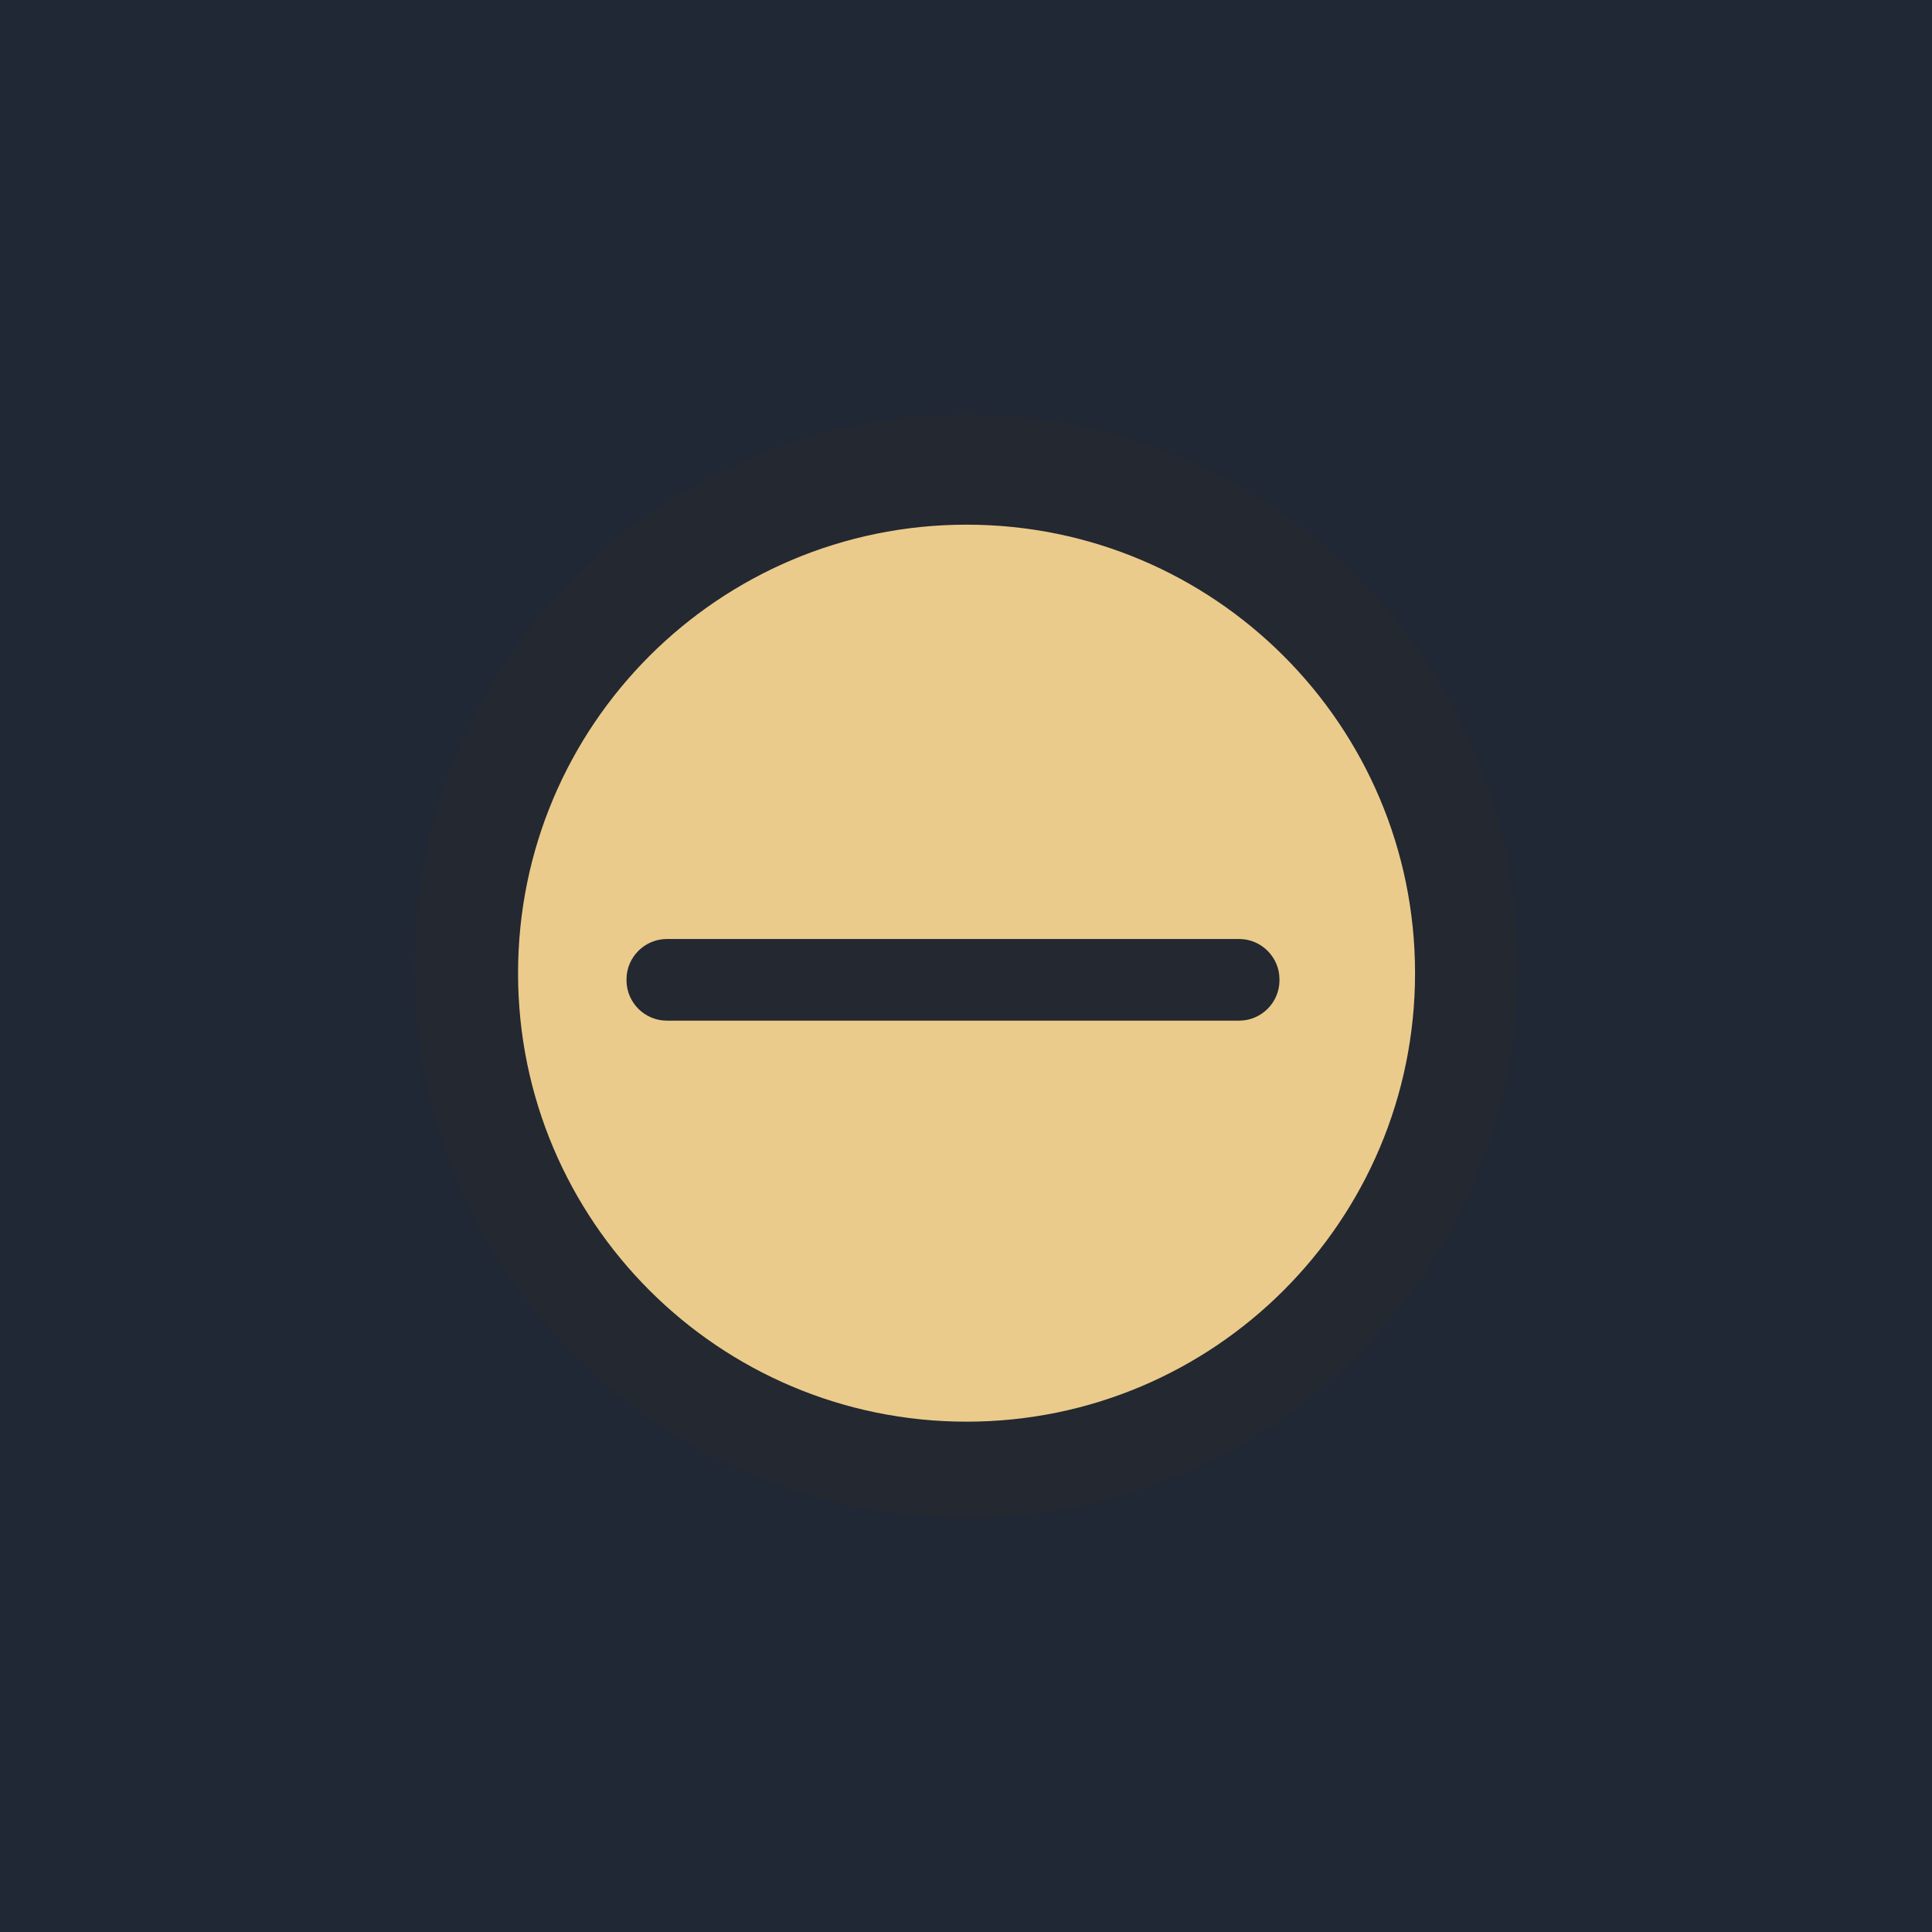
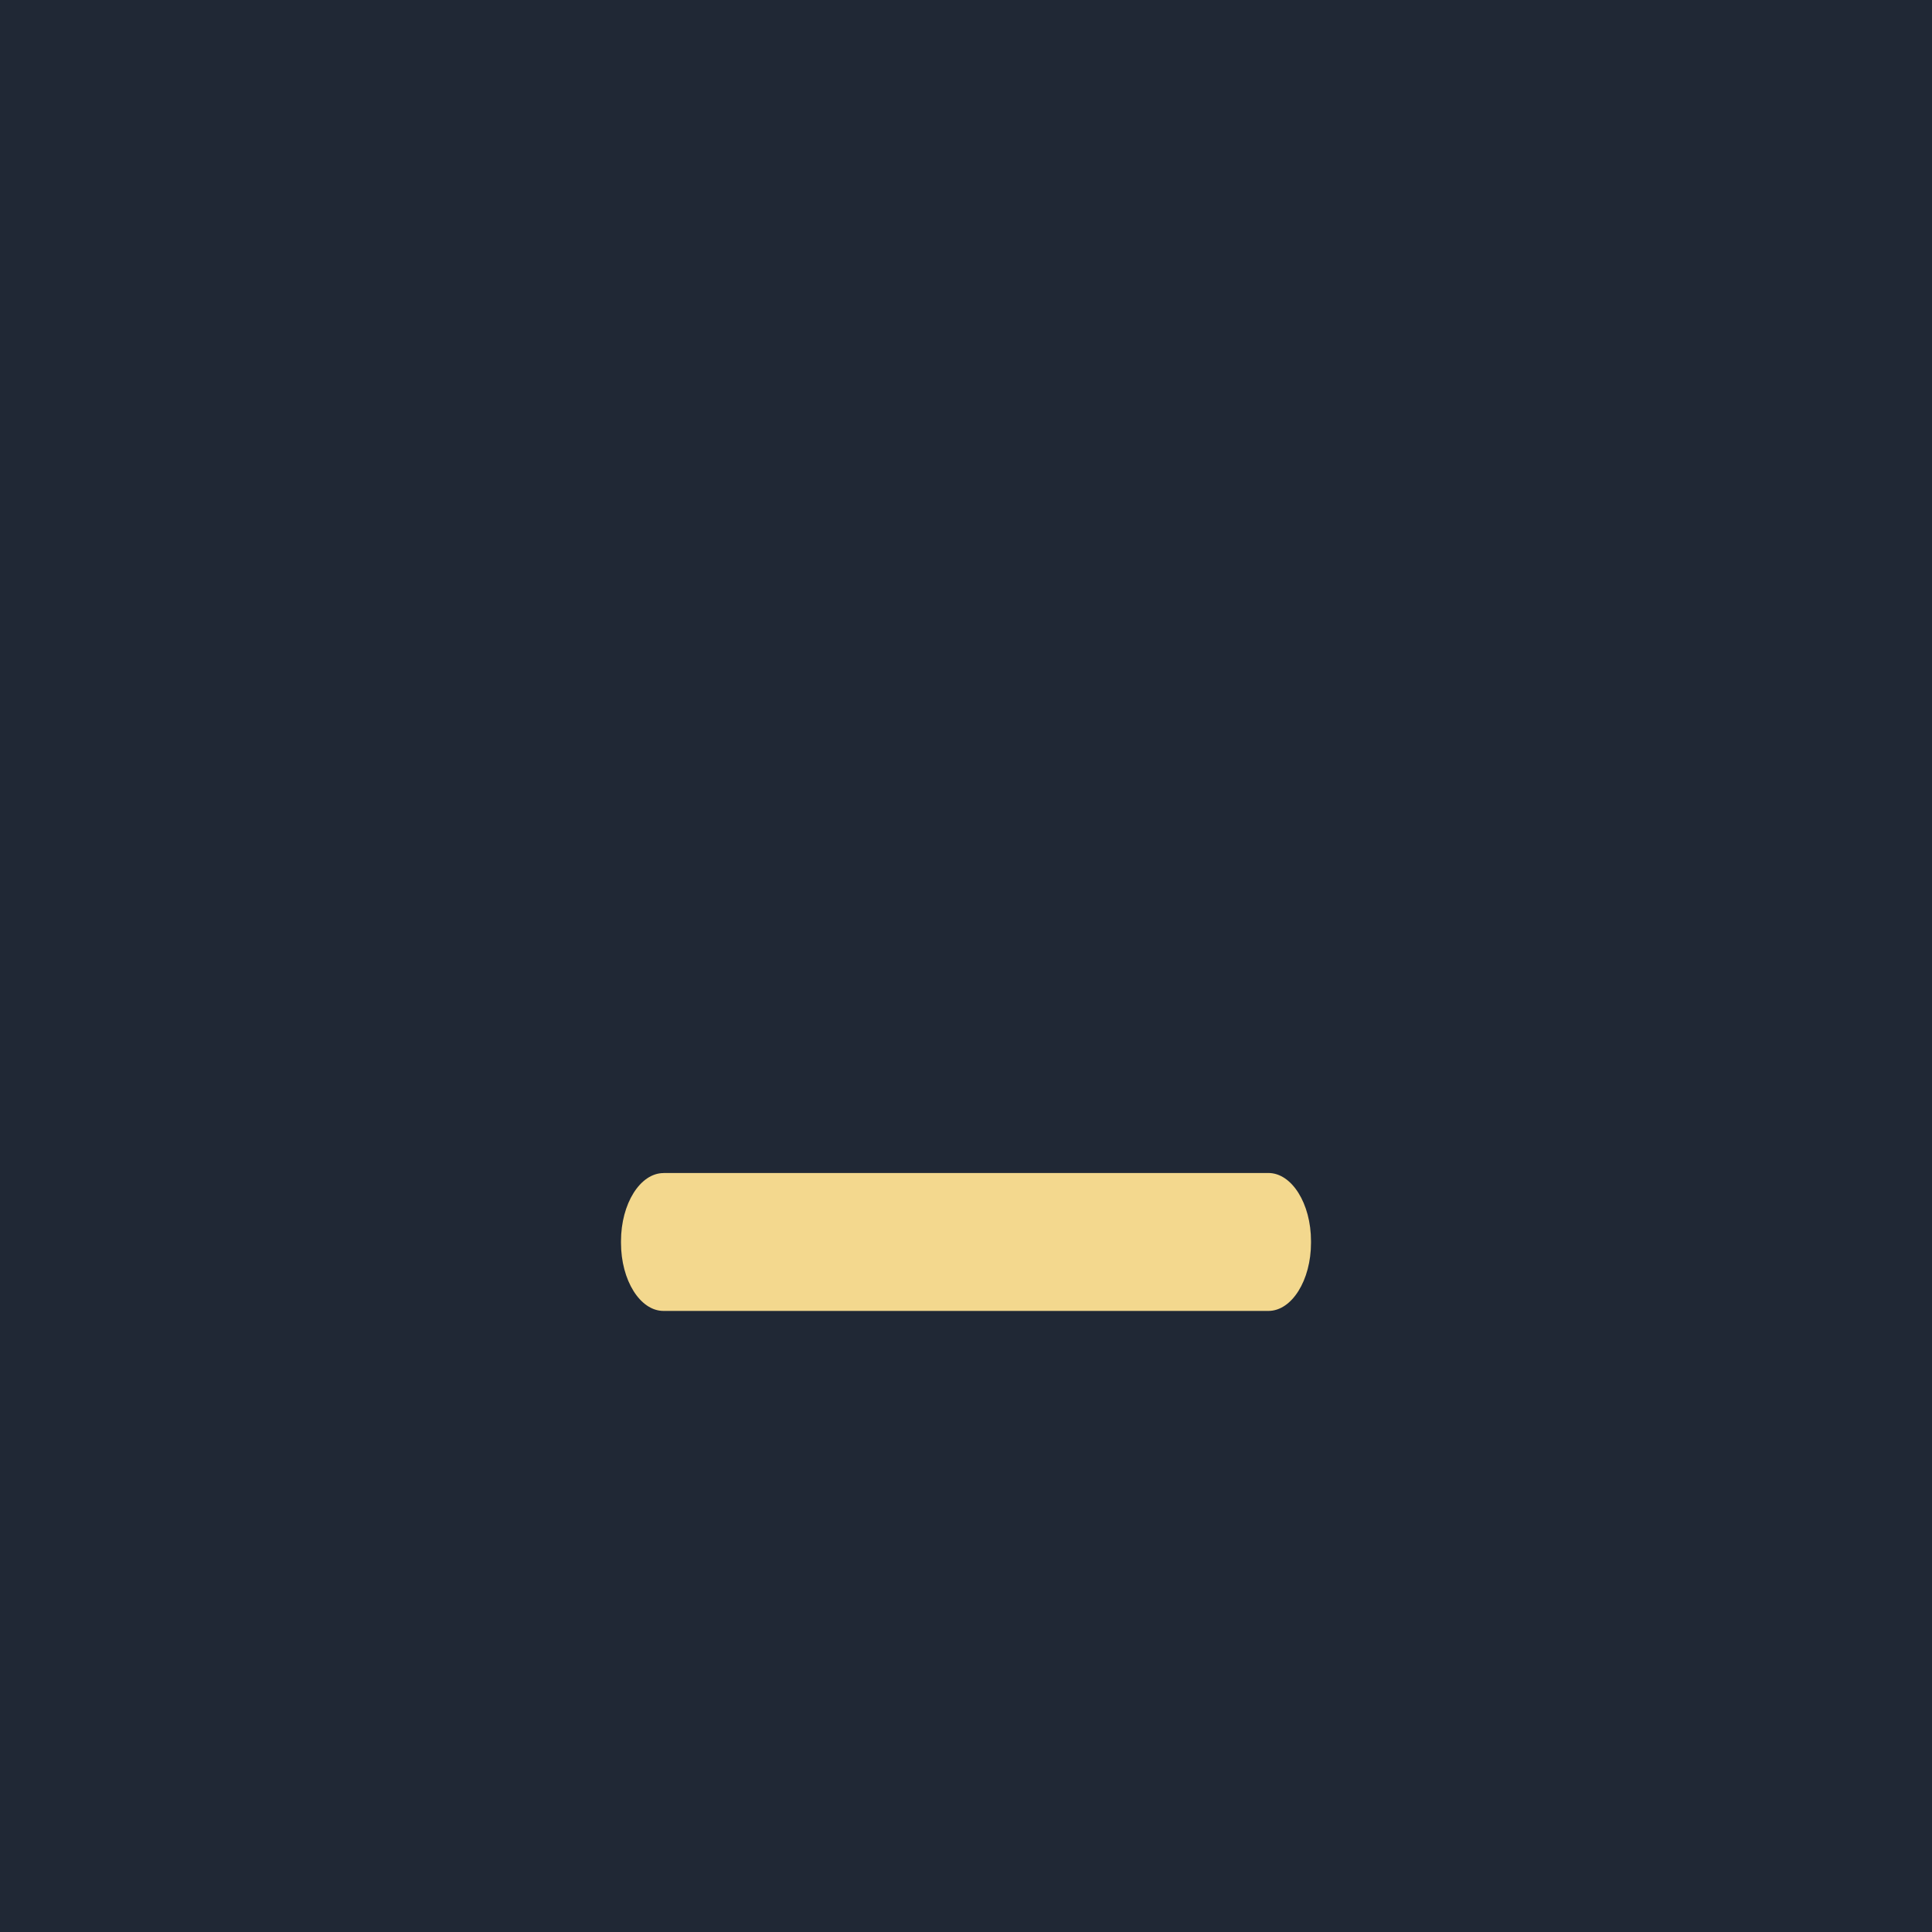
<svg xmlns="http://www.w3.org/2000/svg" width="28" height="28" viewBox="0 0 28 28" id="svg4142" version="1.1">
  <defs id="defs4144" />
  <g id="layer1" transform="translate(0,-1024.362)">
-     <rect style="opacity:1;fill:#202835;fill-opacity:1;fill-rule:evenodd;stroke:none;stroke-width:2.745;stroke-linecap:butt;stroke-linejoin:miter;stroke-miterlimit:4;stroke-dasharray:none;stroke-dashoffset:478.437;stroke-opacity:1" id="rect4741" width="28" height="32" x="0" y="1020.362" />
+     <rect style="opacity:1;fill:#202835;fill-opacity:1;fill-rule:evenodd;stroke:none;stroke-width:2.568;stroke-linecap:butt;stroke-linejoin:miter;stroke-miterlimit:4;stroke-dasharray:none;stroke-dashoffset:478.437;stroke-opacity:1" id="rect4741" width="28" height="28" x="0" y="1024.362" />
+     <circle style="fill:#eceff1;fill-opacity:0.1;stroke:none;stroke-width:0.5;stroke-linejoin:miter;stroke-miterlimit:4;stroke-dasharray:none;stroke-opacity:1" id="path2994" cx="1036.362" cy="13" r="12" transform="rotate(90)" />
    <rect style="opacity:1;fill:#ffffff;fill-opacity:0.07;fill-rule:evenodd;stroke:none;stroke-width:2.745;stroke-linecap:butt;stroke-linejoin:miter;stroke-miterlimit:4;stroke-dasharray:none;stroke-dashoffset:478.437;stroke-opacity:1" id="rect4959" width="28" height="1" x="0" y="1020.362" />
-     <path id="path4417" style="fill:#232831;fill-opacity:1;fill-rule:evenodd;stroke:none;stroke-width:0.014" d="m 14,1046.362 c 4.418,0 8,-3.582 8,-8 0,-4.418 -3.582,-8 -8,-8 -4.418,0 -8,3.582 -8,8 0,4.418 3.582,8 8,8" />
-     <path id="path4419" style="fill:#ebcb8b;fill-opacity:1;fill-rule:evenodd;stroke:none;stroke-width:0.013" d="m 14.008,1044.966 c 3.59,0 6.5,-2.91 6.5,-6.5 0,-3.59 -2.91,-6.5 -6.5,-6.5 -3.59,0 -6.5,2.91 -6.5,6.5 0,3.59 2.91,6.5 6.5,6.5" />
-     <path id="path4421" style="fill:#232831;fill-opacity:1;fill-rule:evenodd;stroke:none;stroke-width:0.128" d="m 9.664,1037.971 h 8.295 c 0.321,0 0.584,0.263 0.584,0.584 v 0.015 c 0,0.321 -0.263,0.584 -0.584,0.584 H 9.664 c -0.321,0 -0.584,-0.263 -0.584,-0.584 v -0.015 c 0,-0.321 0.263,-0.584 0.584,-0.584" />
+     <path id="path4421" style="fill:#f3d88e;fill-opacity:1;fill-rule:evenodd;stroke:none;stroke-width:0.172;paint-order:markers fill stroke" d="m 9.617,1041.362 h 8.766 c 0.339,0 0.617,0.444 0.617,0.987 v 0.025 c 0,0.543 -0.278,0.987 -0.617,0.987 H 9.617 C 9.278,1043.362 9,1042.918 9,1042.375 v -0.025 c 0,-0.543 0.278,-0.987 0.617,-0.987" />
  </g>
</svg>
